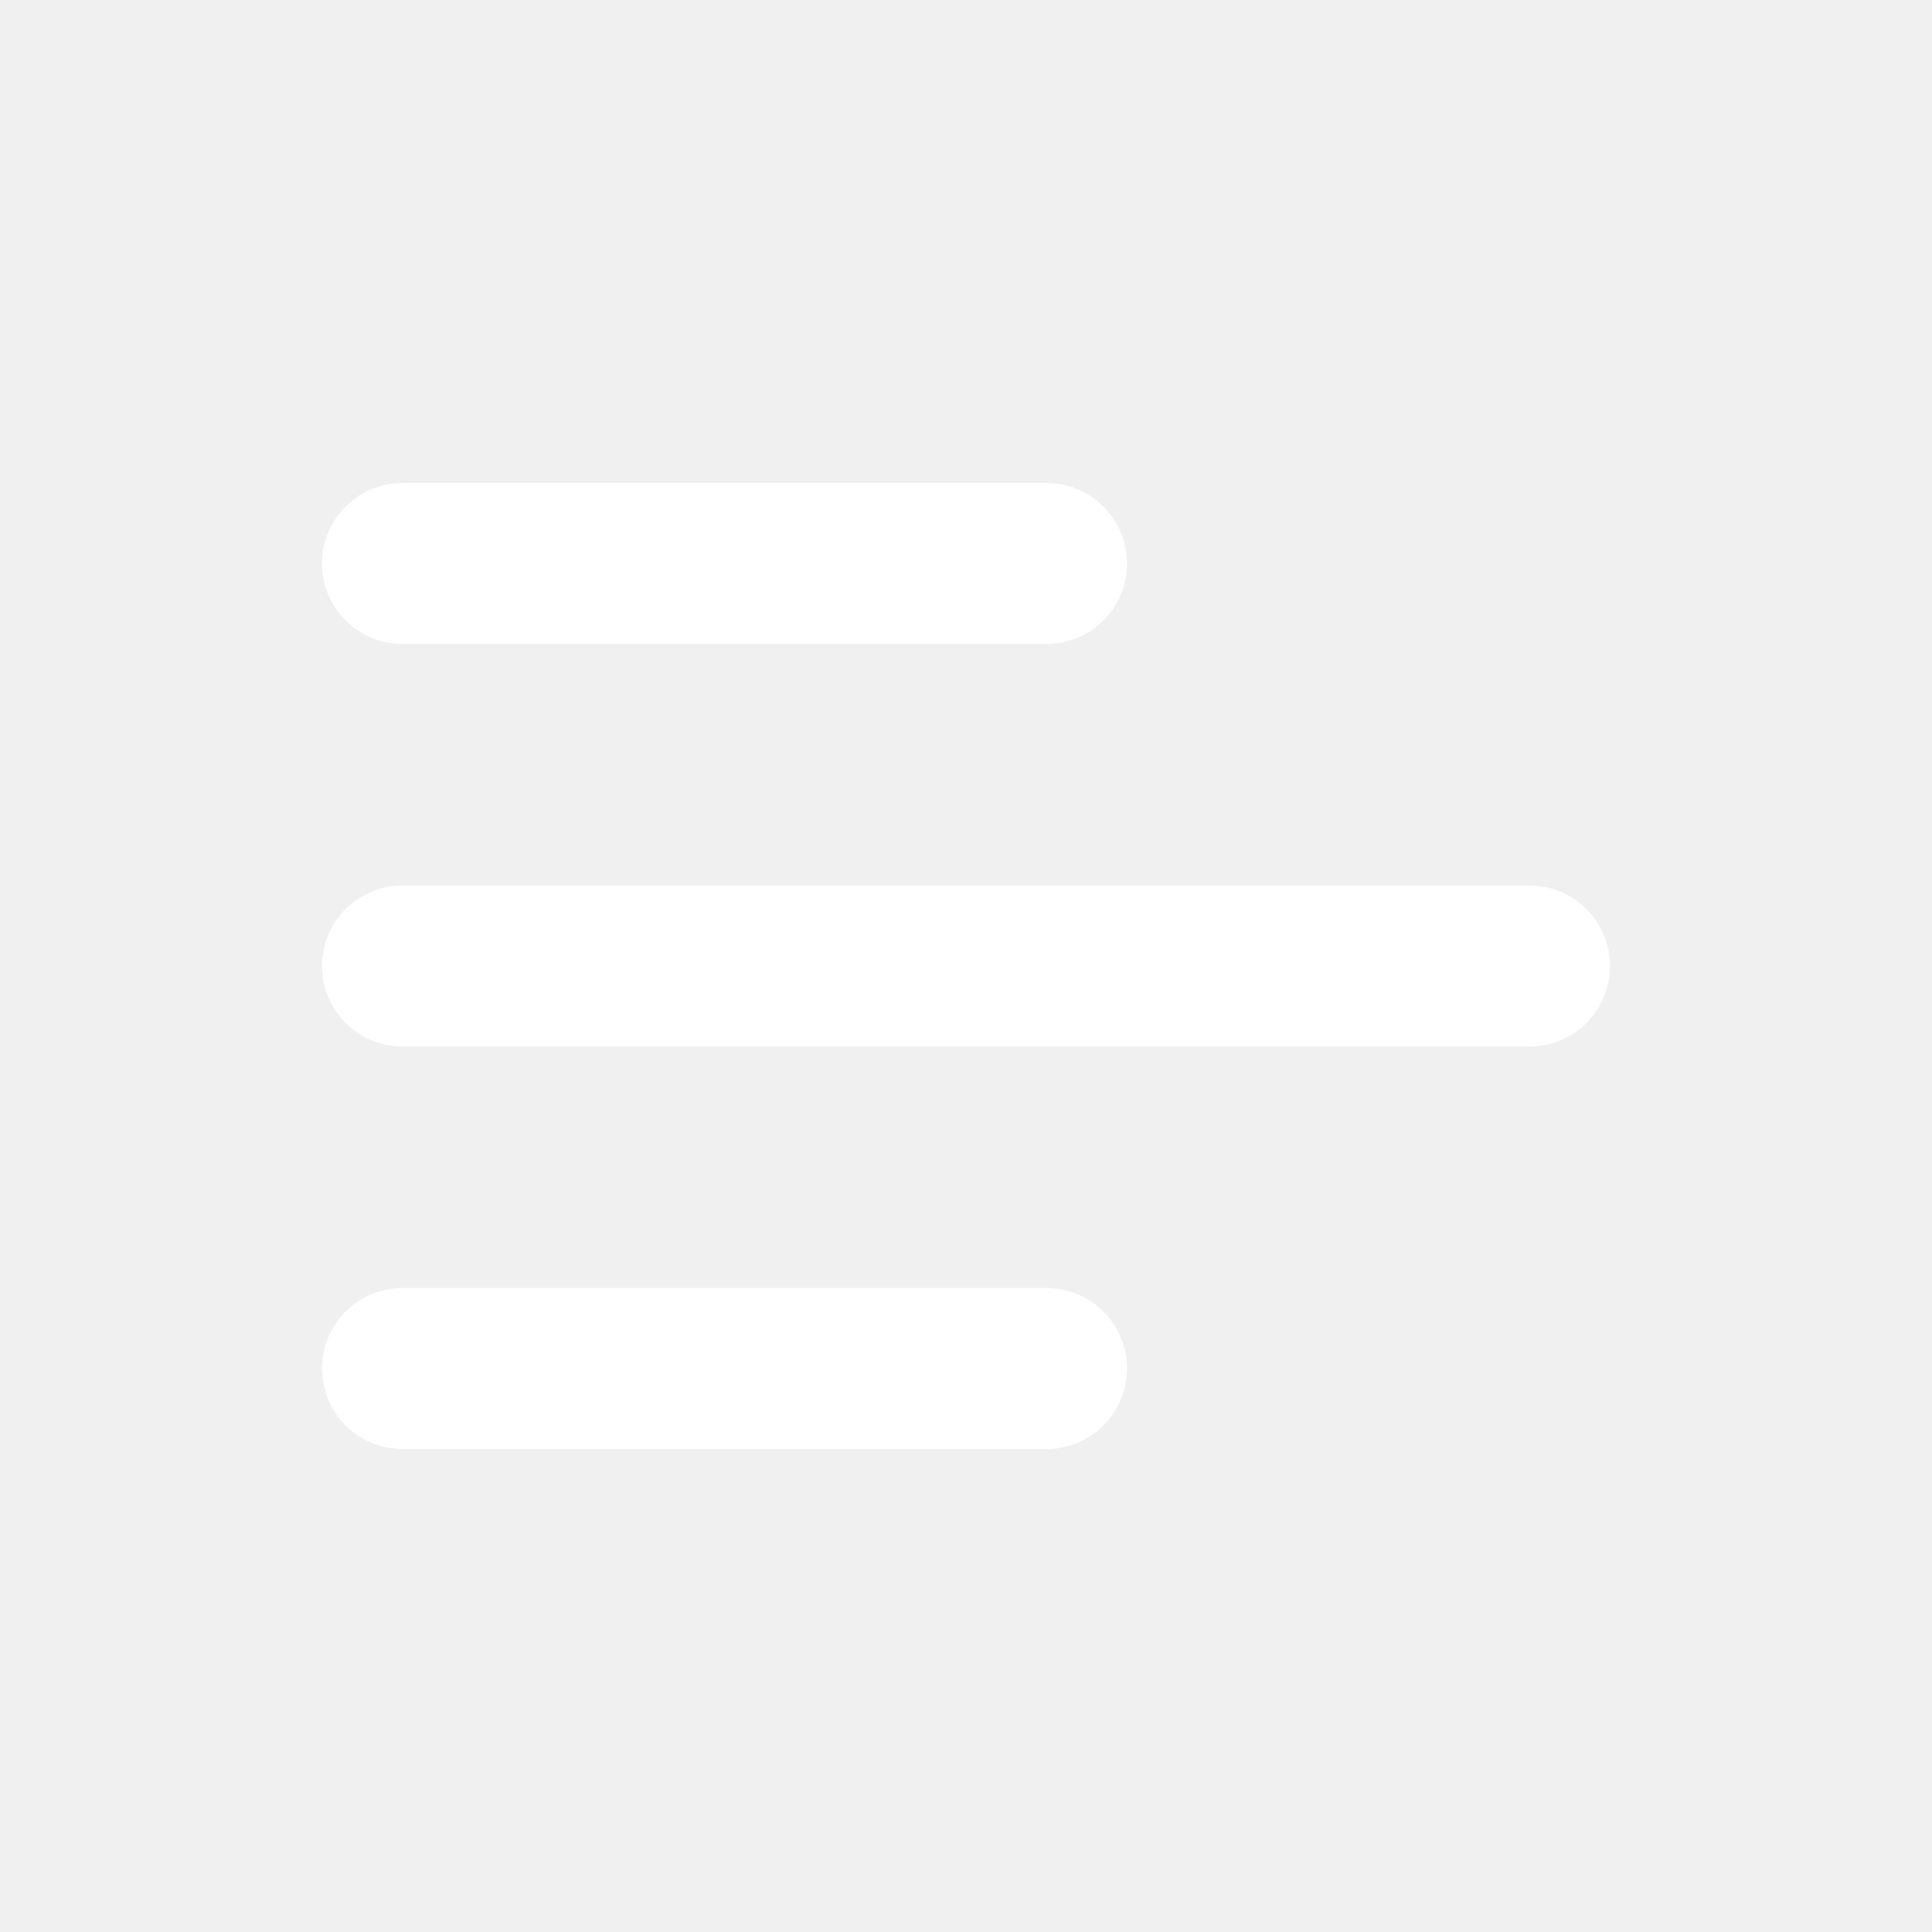
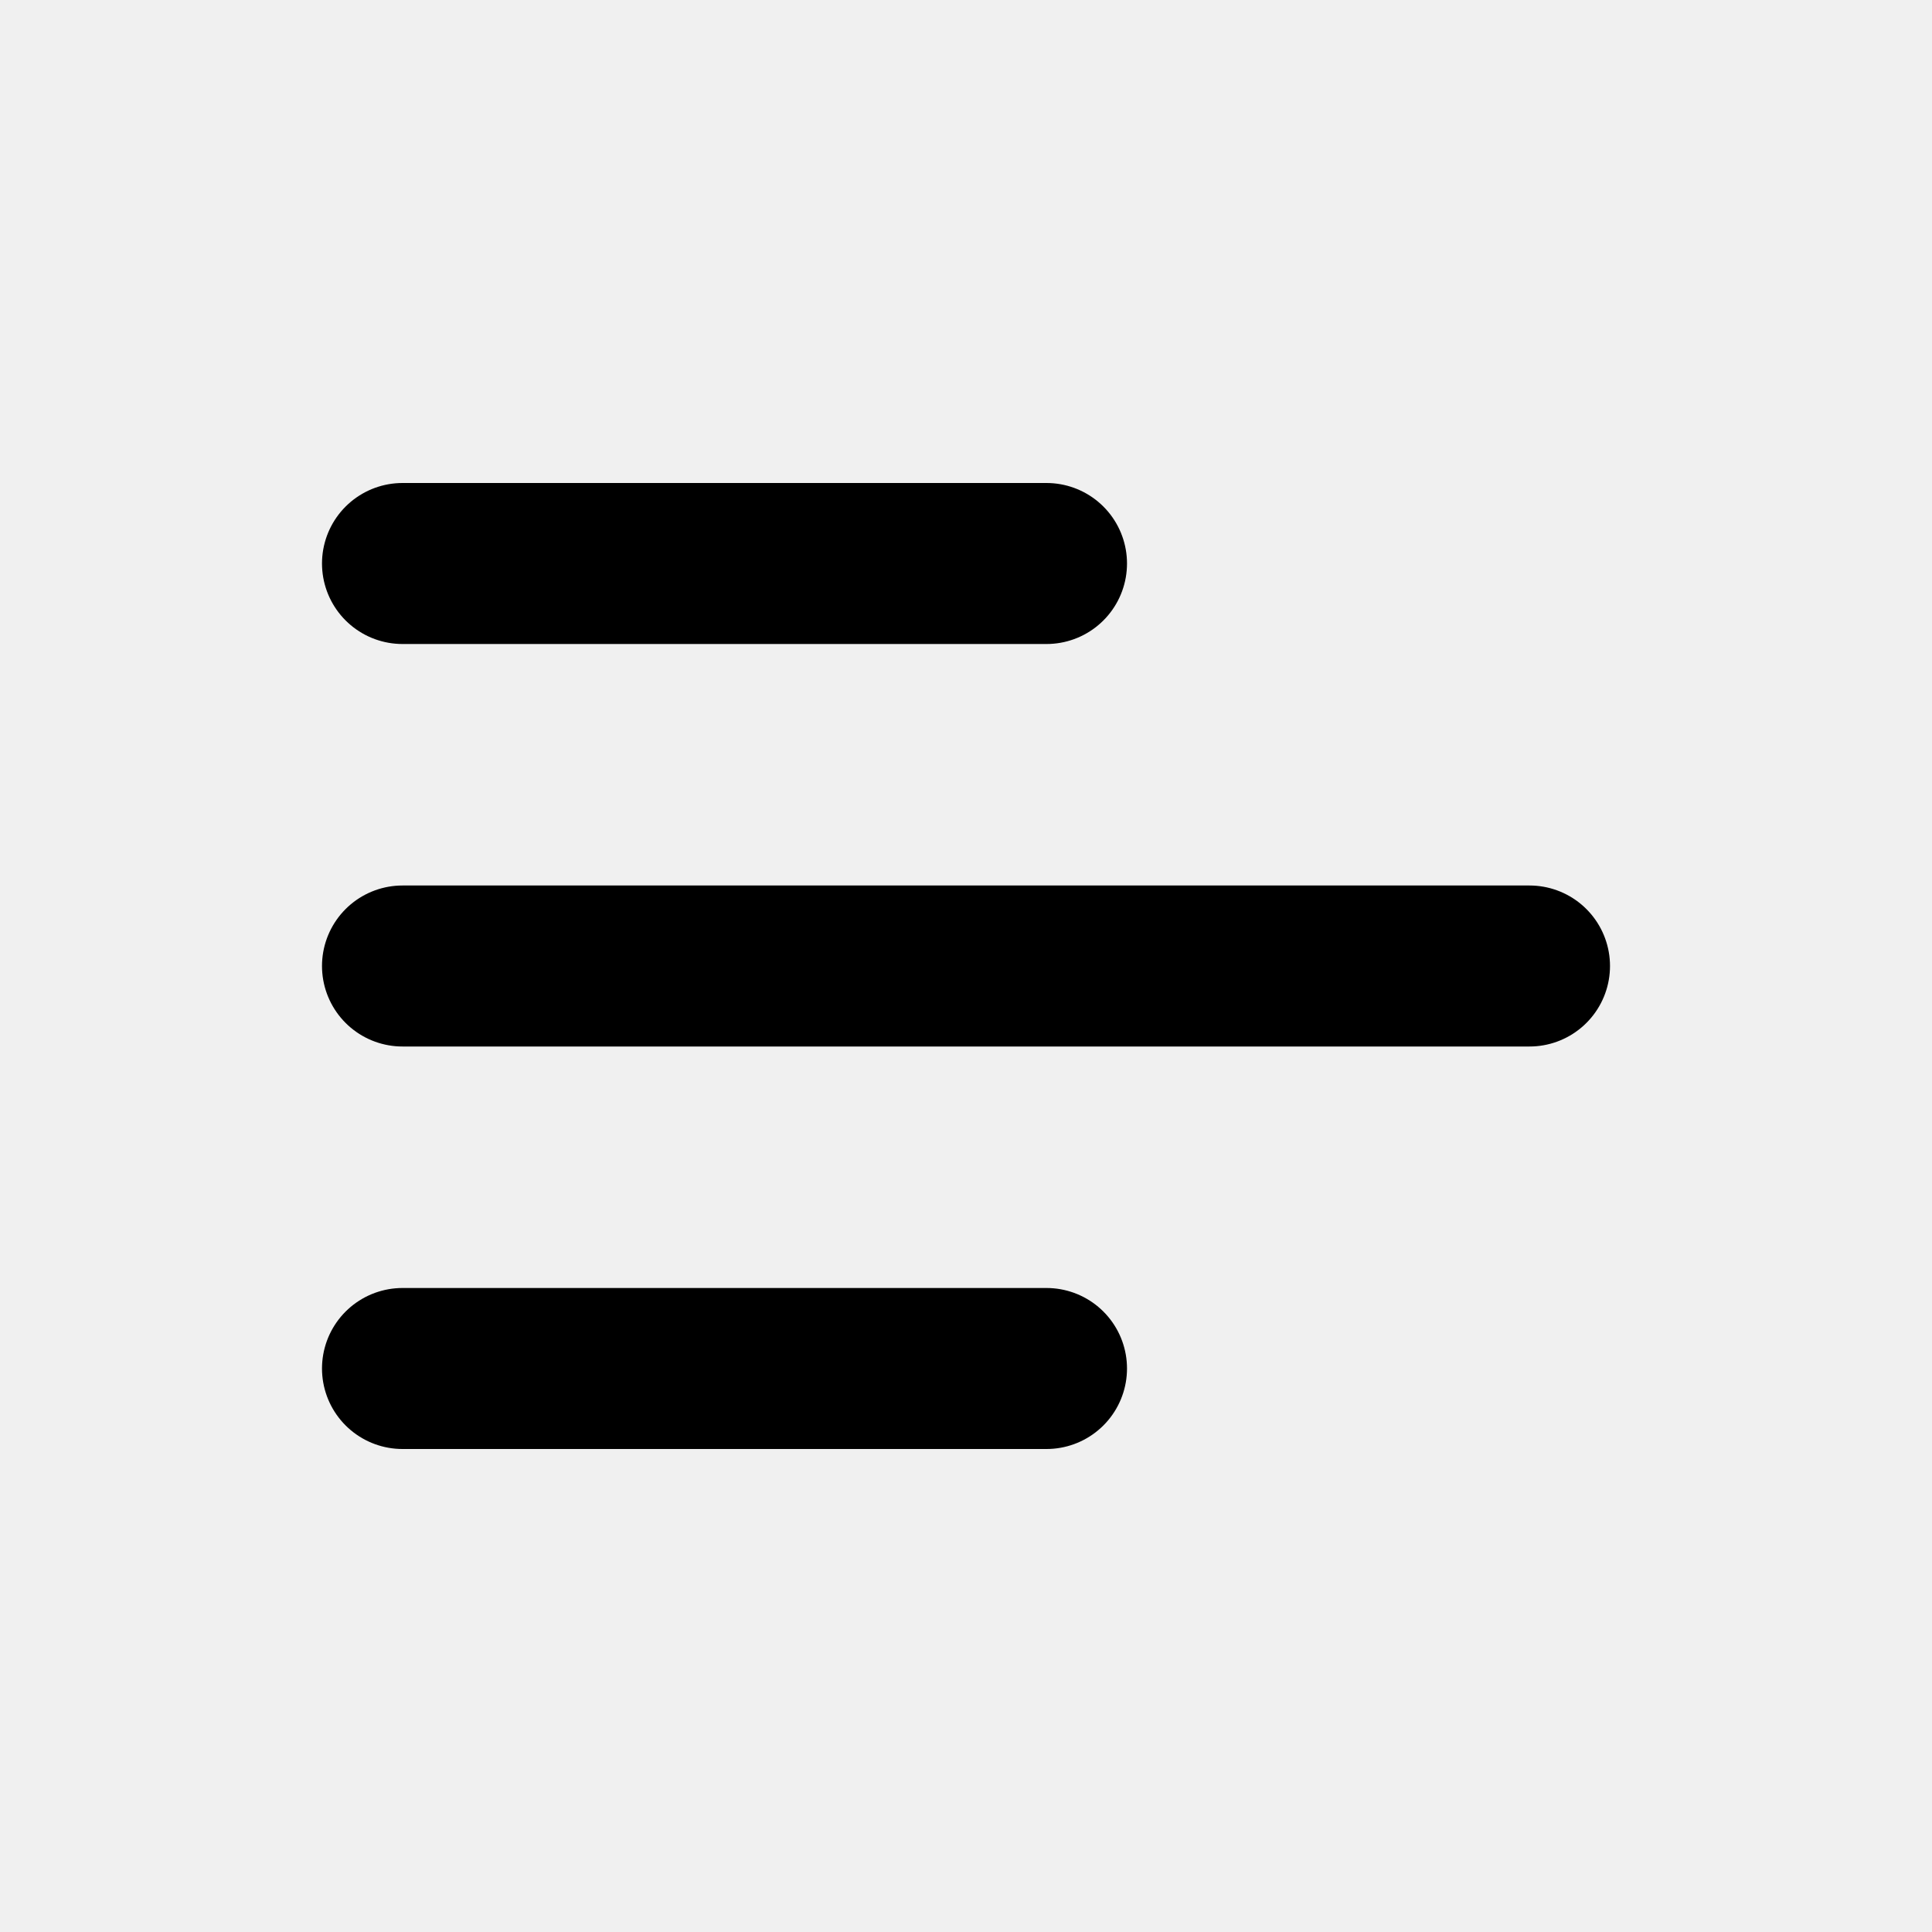
<svg xmlns="http://www.w3.org/2000/svg" viewBox="0 0 24 24" fill="none">
  <g id="SVGRepo_bgCarrier" stroke-width="0" />
  <g id="SVGRepo_tracerCarrier" stroke-linecap="round" stroke-linejoin="round" />
  <g id="SVGRepo_iconCarrier">
    <g id="Menu / Menu_Alt_03">
-       <path id="Vector" d="M5 17H13M5 12H19M5 7H13" stroke="#ffffff" stroke-width="2" stroke-linecap="round" stroke-linejoin="round" />
+       <path id="Vector" d="M5 17H13M5 12H19M5 7H13" stroke="#000000" stroke-width="2" stroke-linecap="round" stroke-linejoin="round" />
    </g>
  </g>
</svg>
